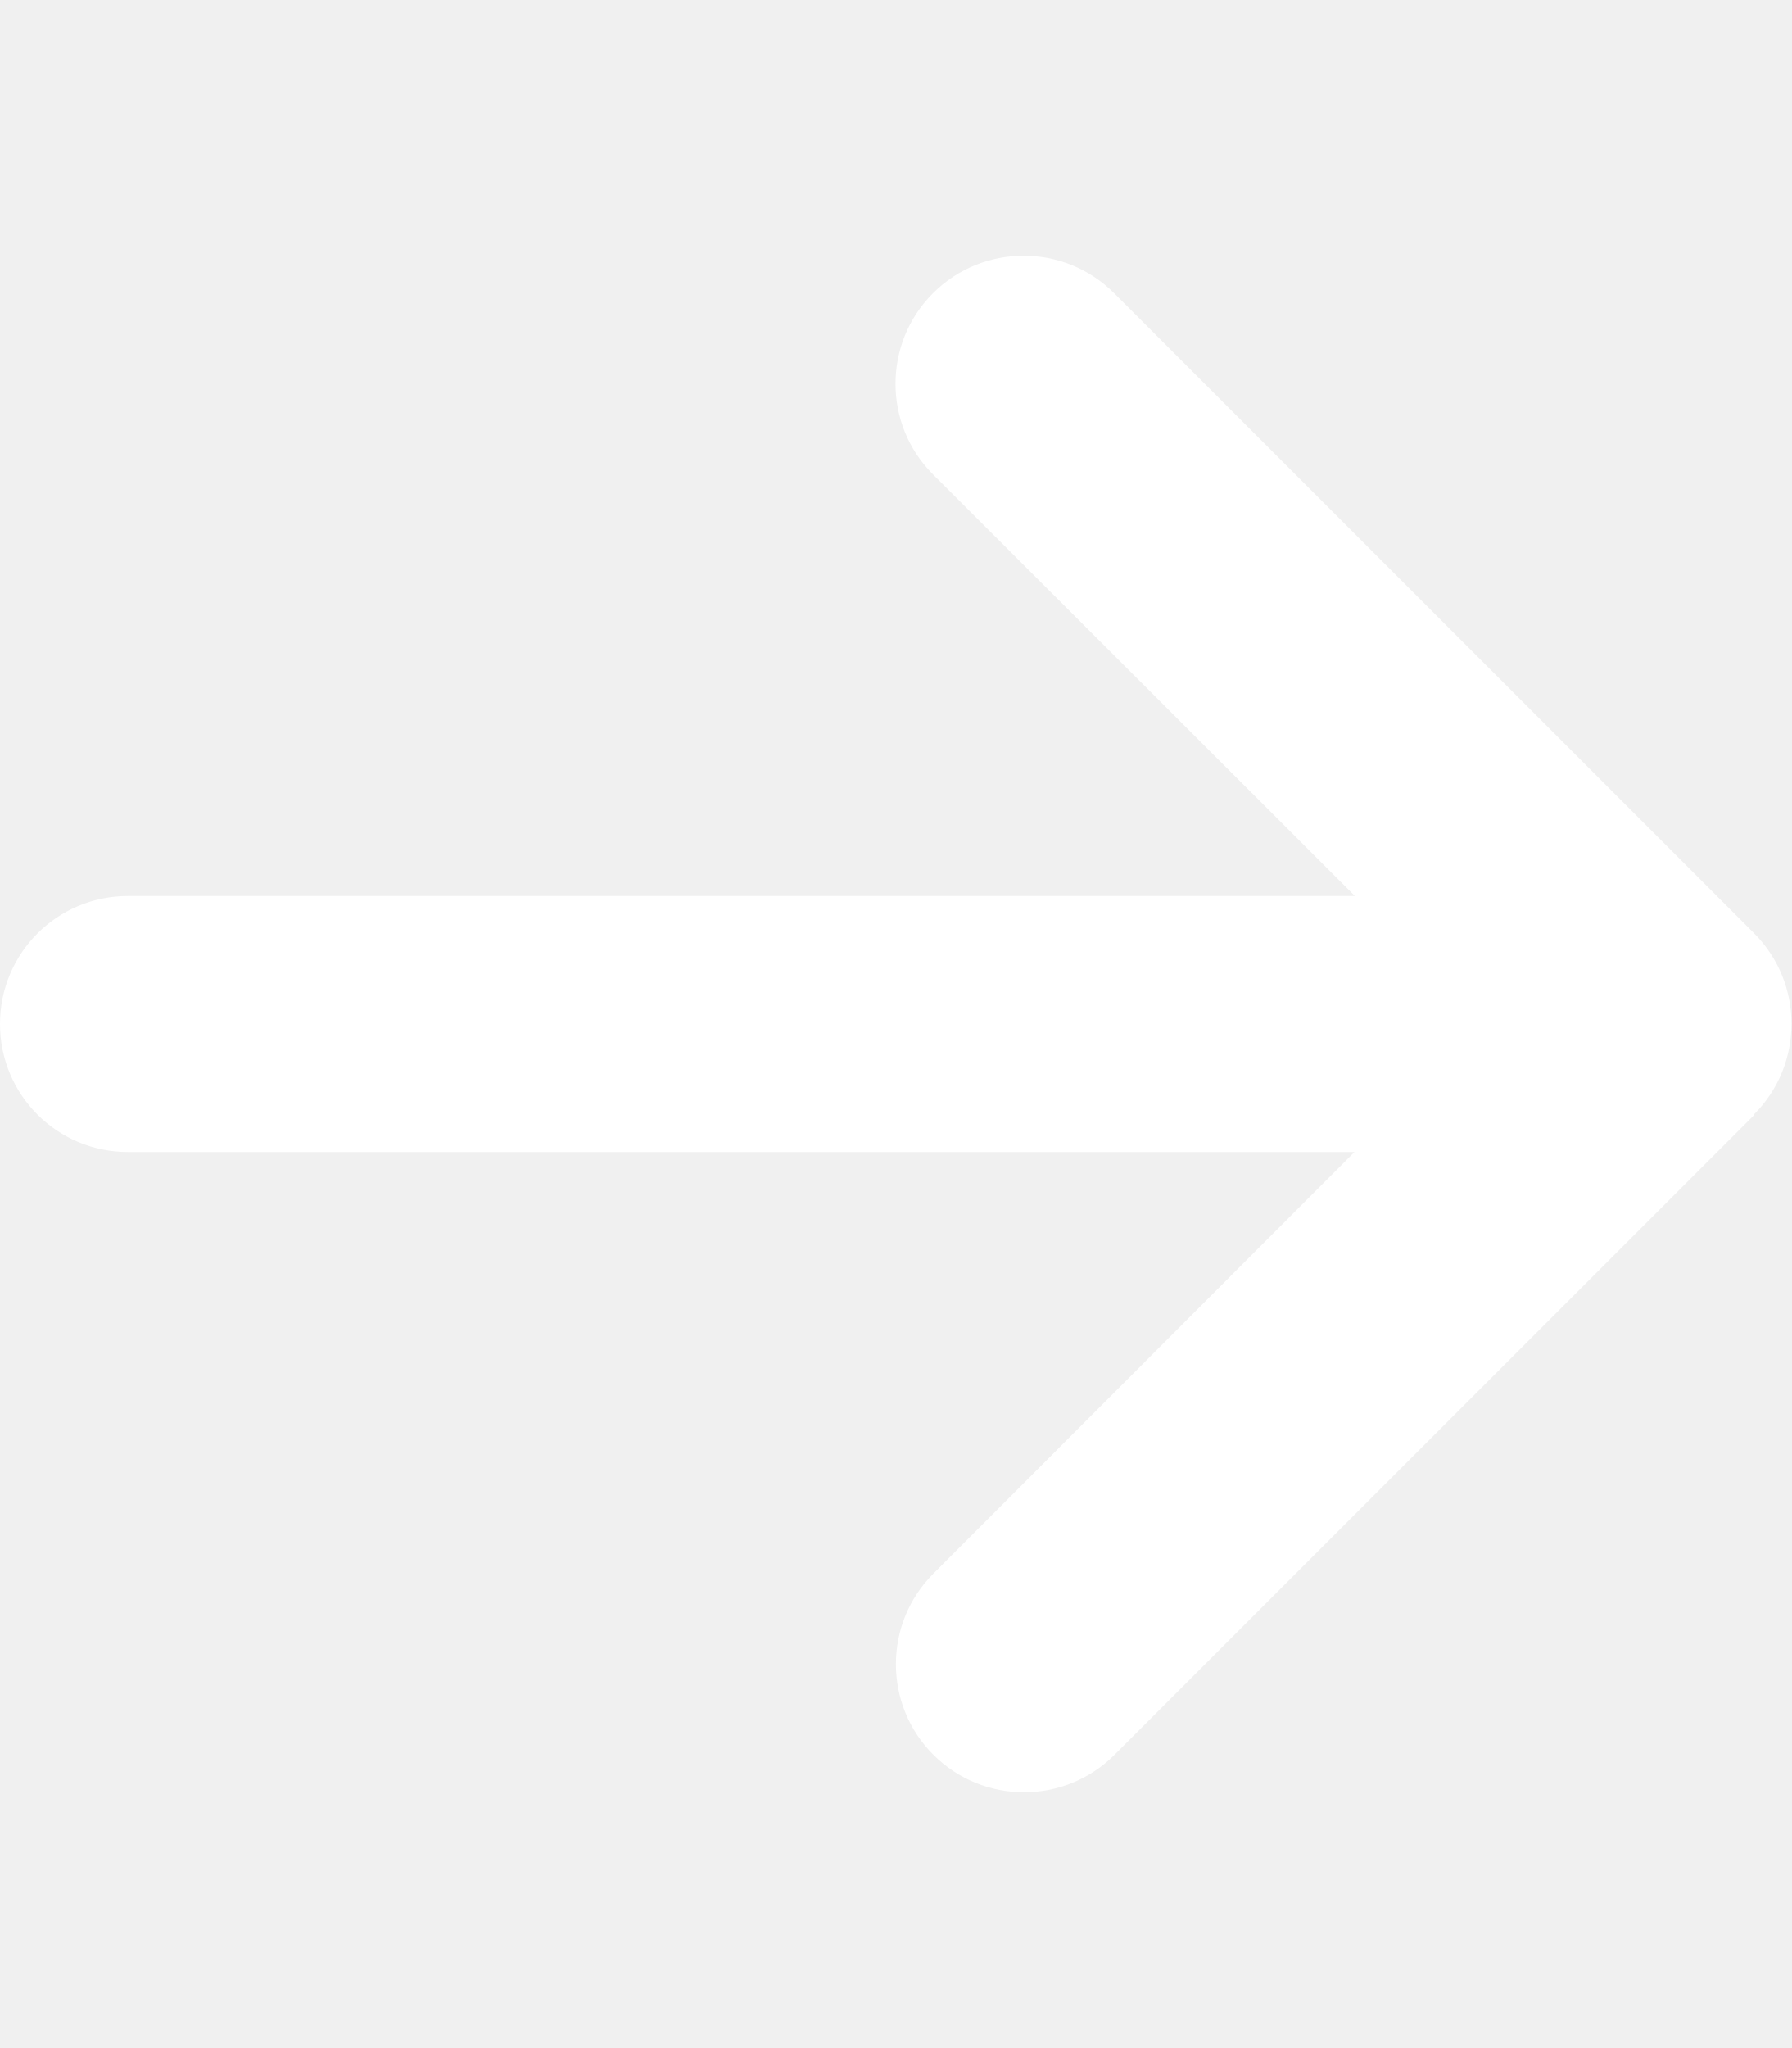
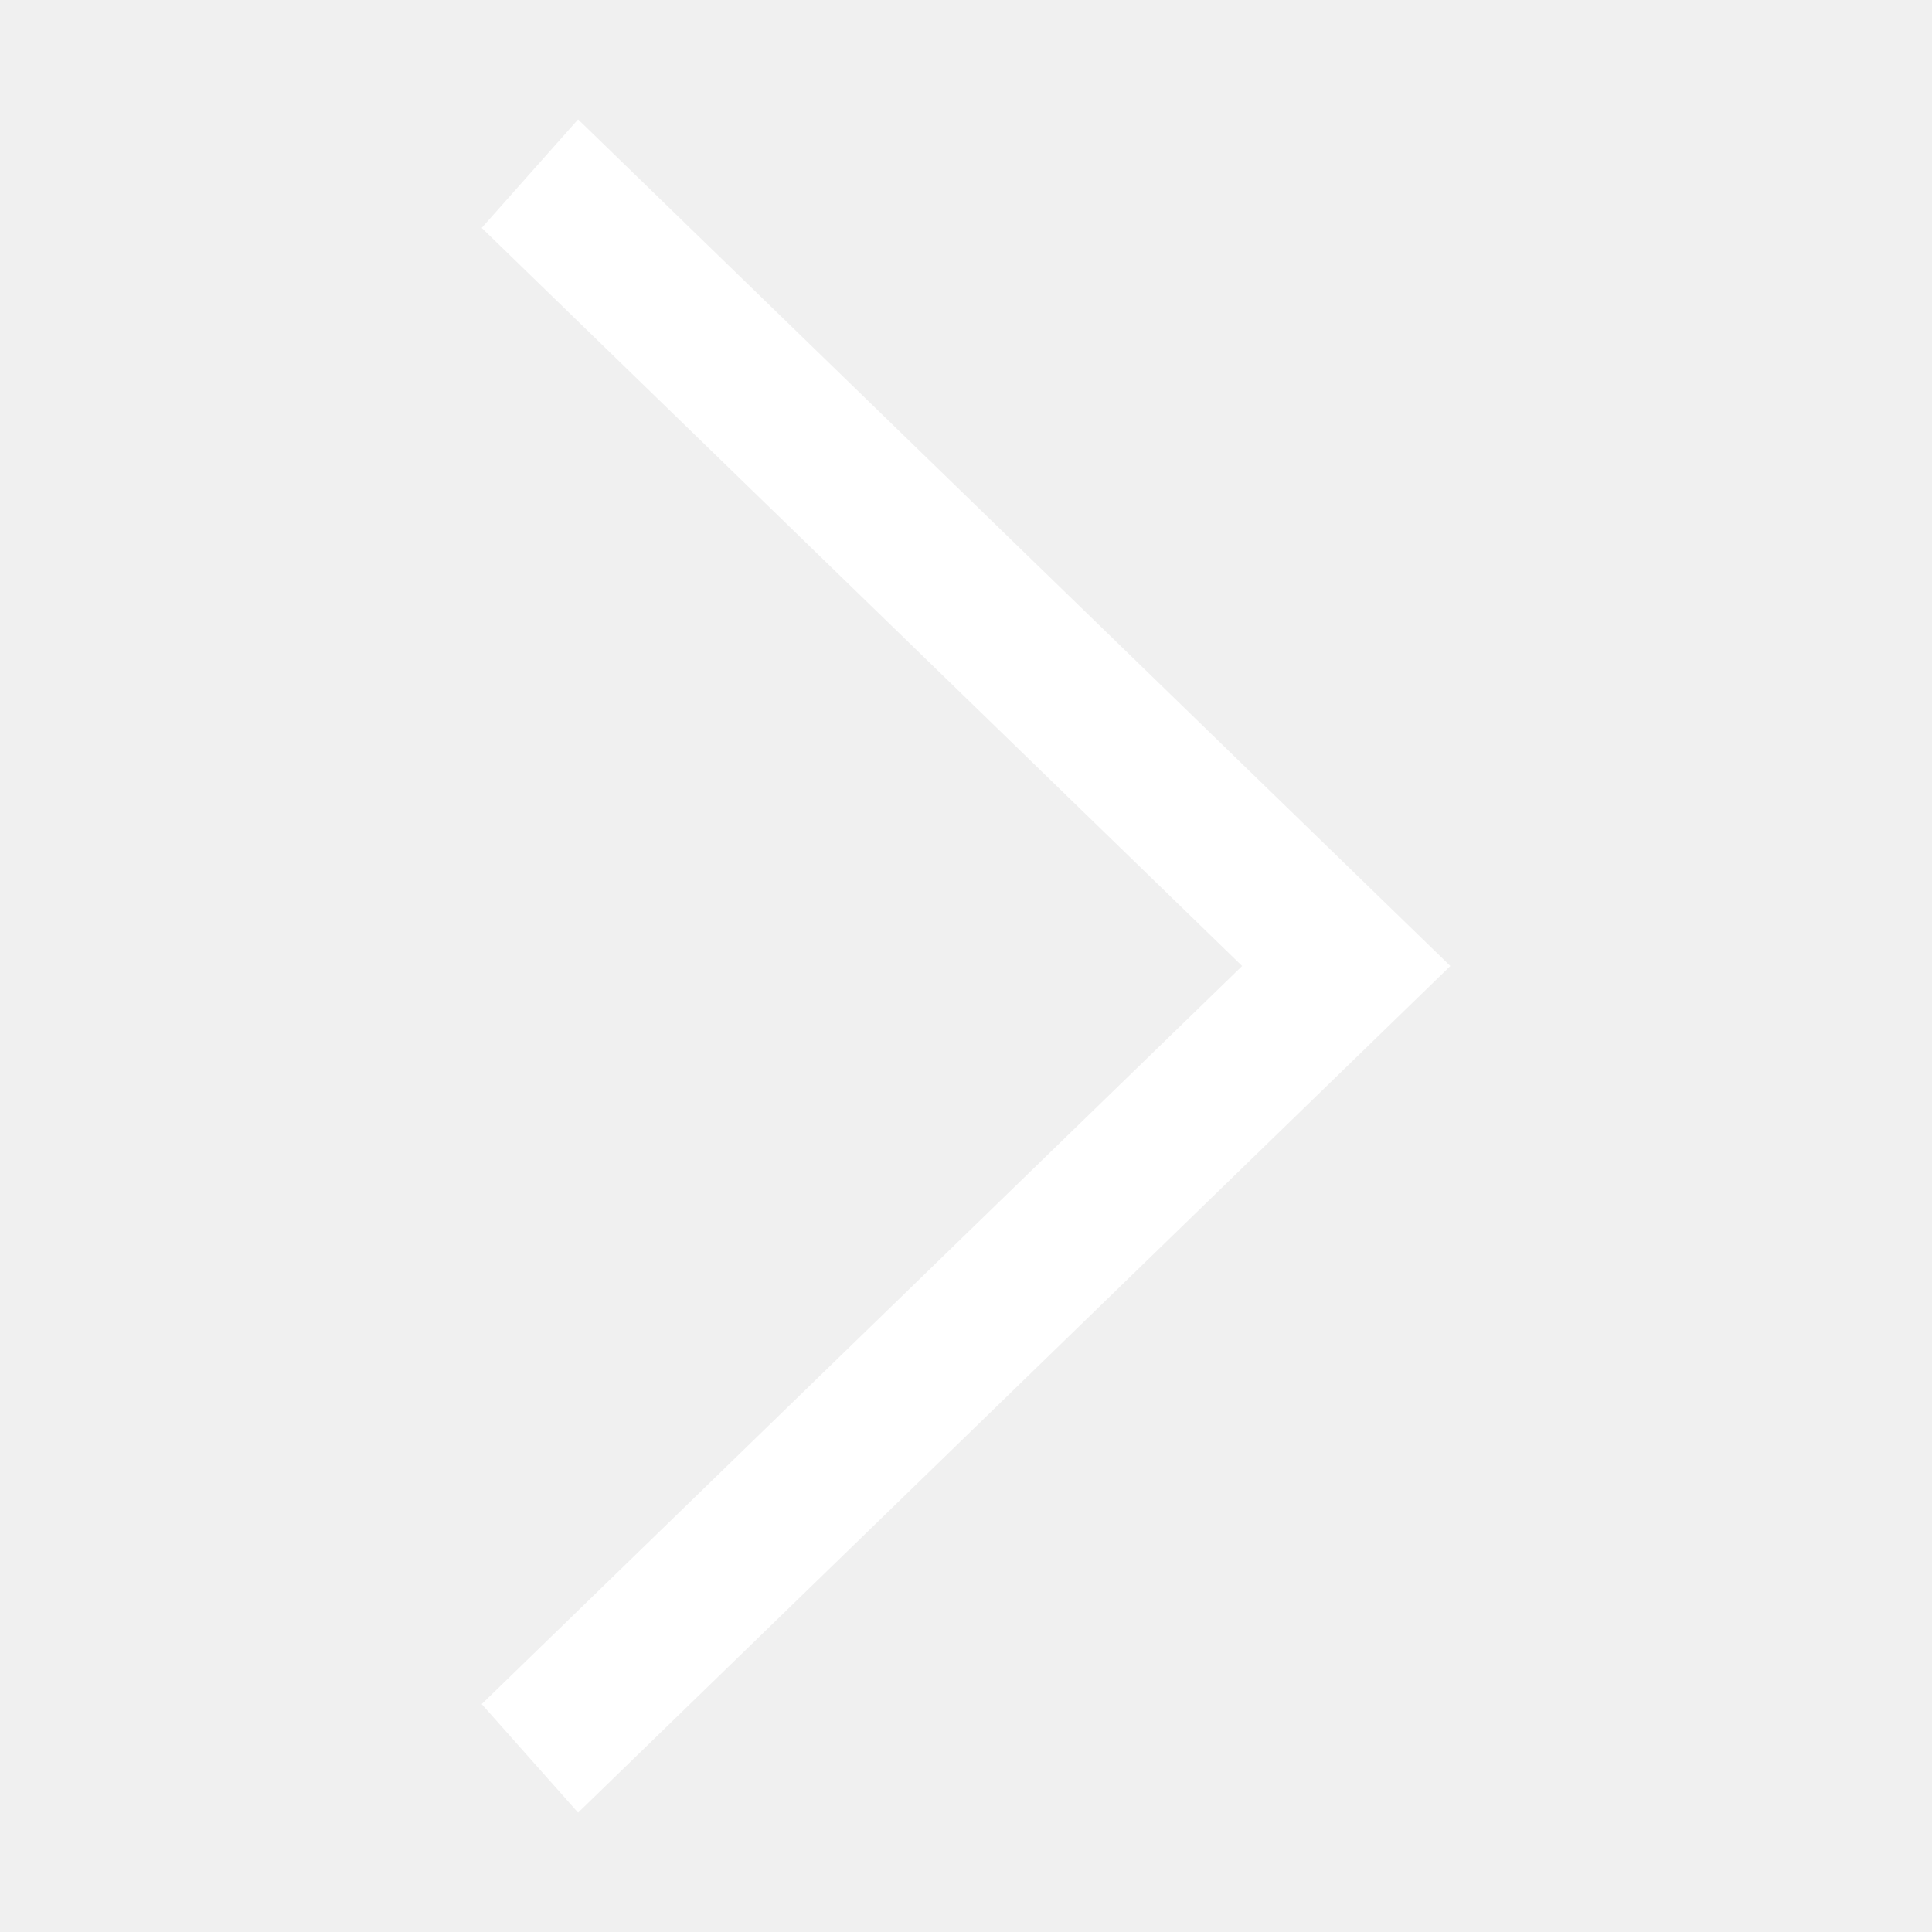
- <svg xmlns="http://www.w3.org/2000/svg" viewBox="0 0 448 512">
-   <path d="M438.6 278.6c12.5-12.5 12.5-32.8 0-45.3l-160-160c-12.5-12.5-32.8-12.5-45.3 0s-12.5 32.8 0 45.3L338.8 224 32 224c-17.7 0-32 14.3-32 32s14.3 32 32 32l306.7 0L233.4 393.4c-12.5 12.5-12.5 32.8 0 45.3s32.8 12.5 45.3 0l160-160z" fill="#fff" />
+ <svg xmlns="http://www.w3.org/2000/svg" width="800px" height="800px" viewBox="0 0 1024 1024" class="icon" version="1.1" fill="#fff" stroke="#fff">
+   <g id="SVGRepo_bgCarrier" stroke-width="0" />
+   <g id="SVGRepo_tracerCarrier" stroke-linecap="round" stroke-linejoin="round" />
+   <g id="SVGRepo_iconCarrier">
+     <path d="M256 120.768L306.432 64 768 512l-461.568 448L256 903.232 659.072 512z" fill="#fff" />
+   </g>
</svg>
